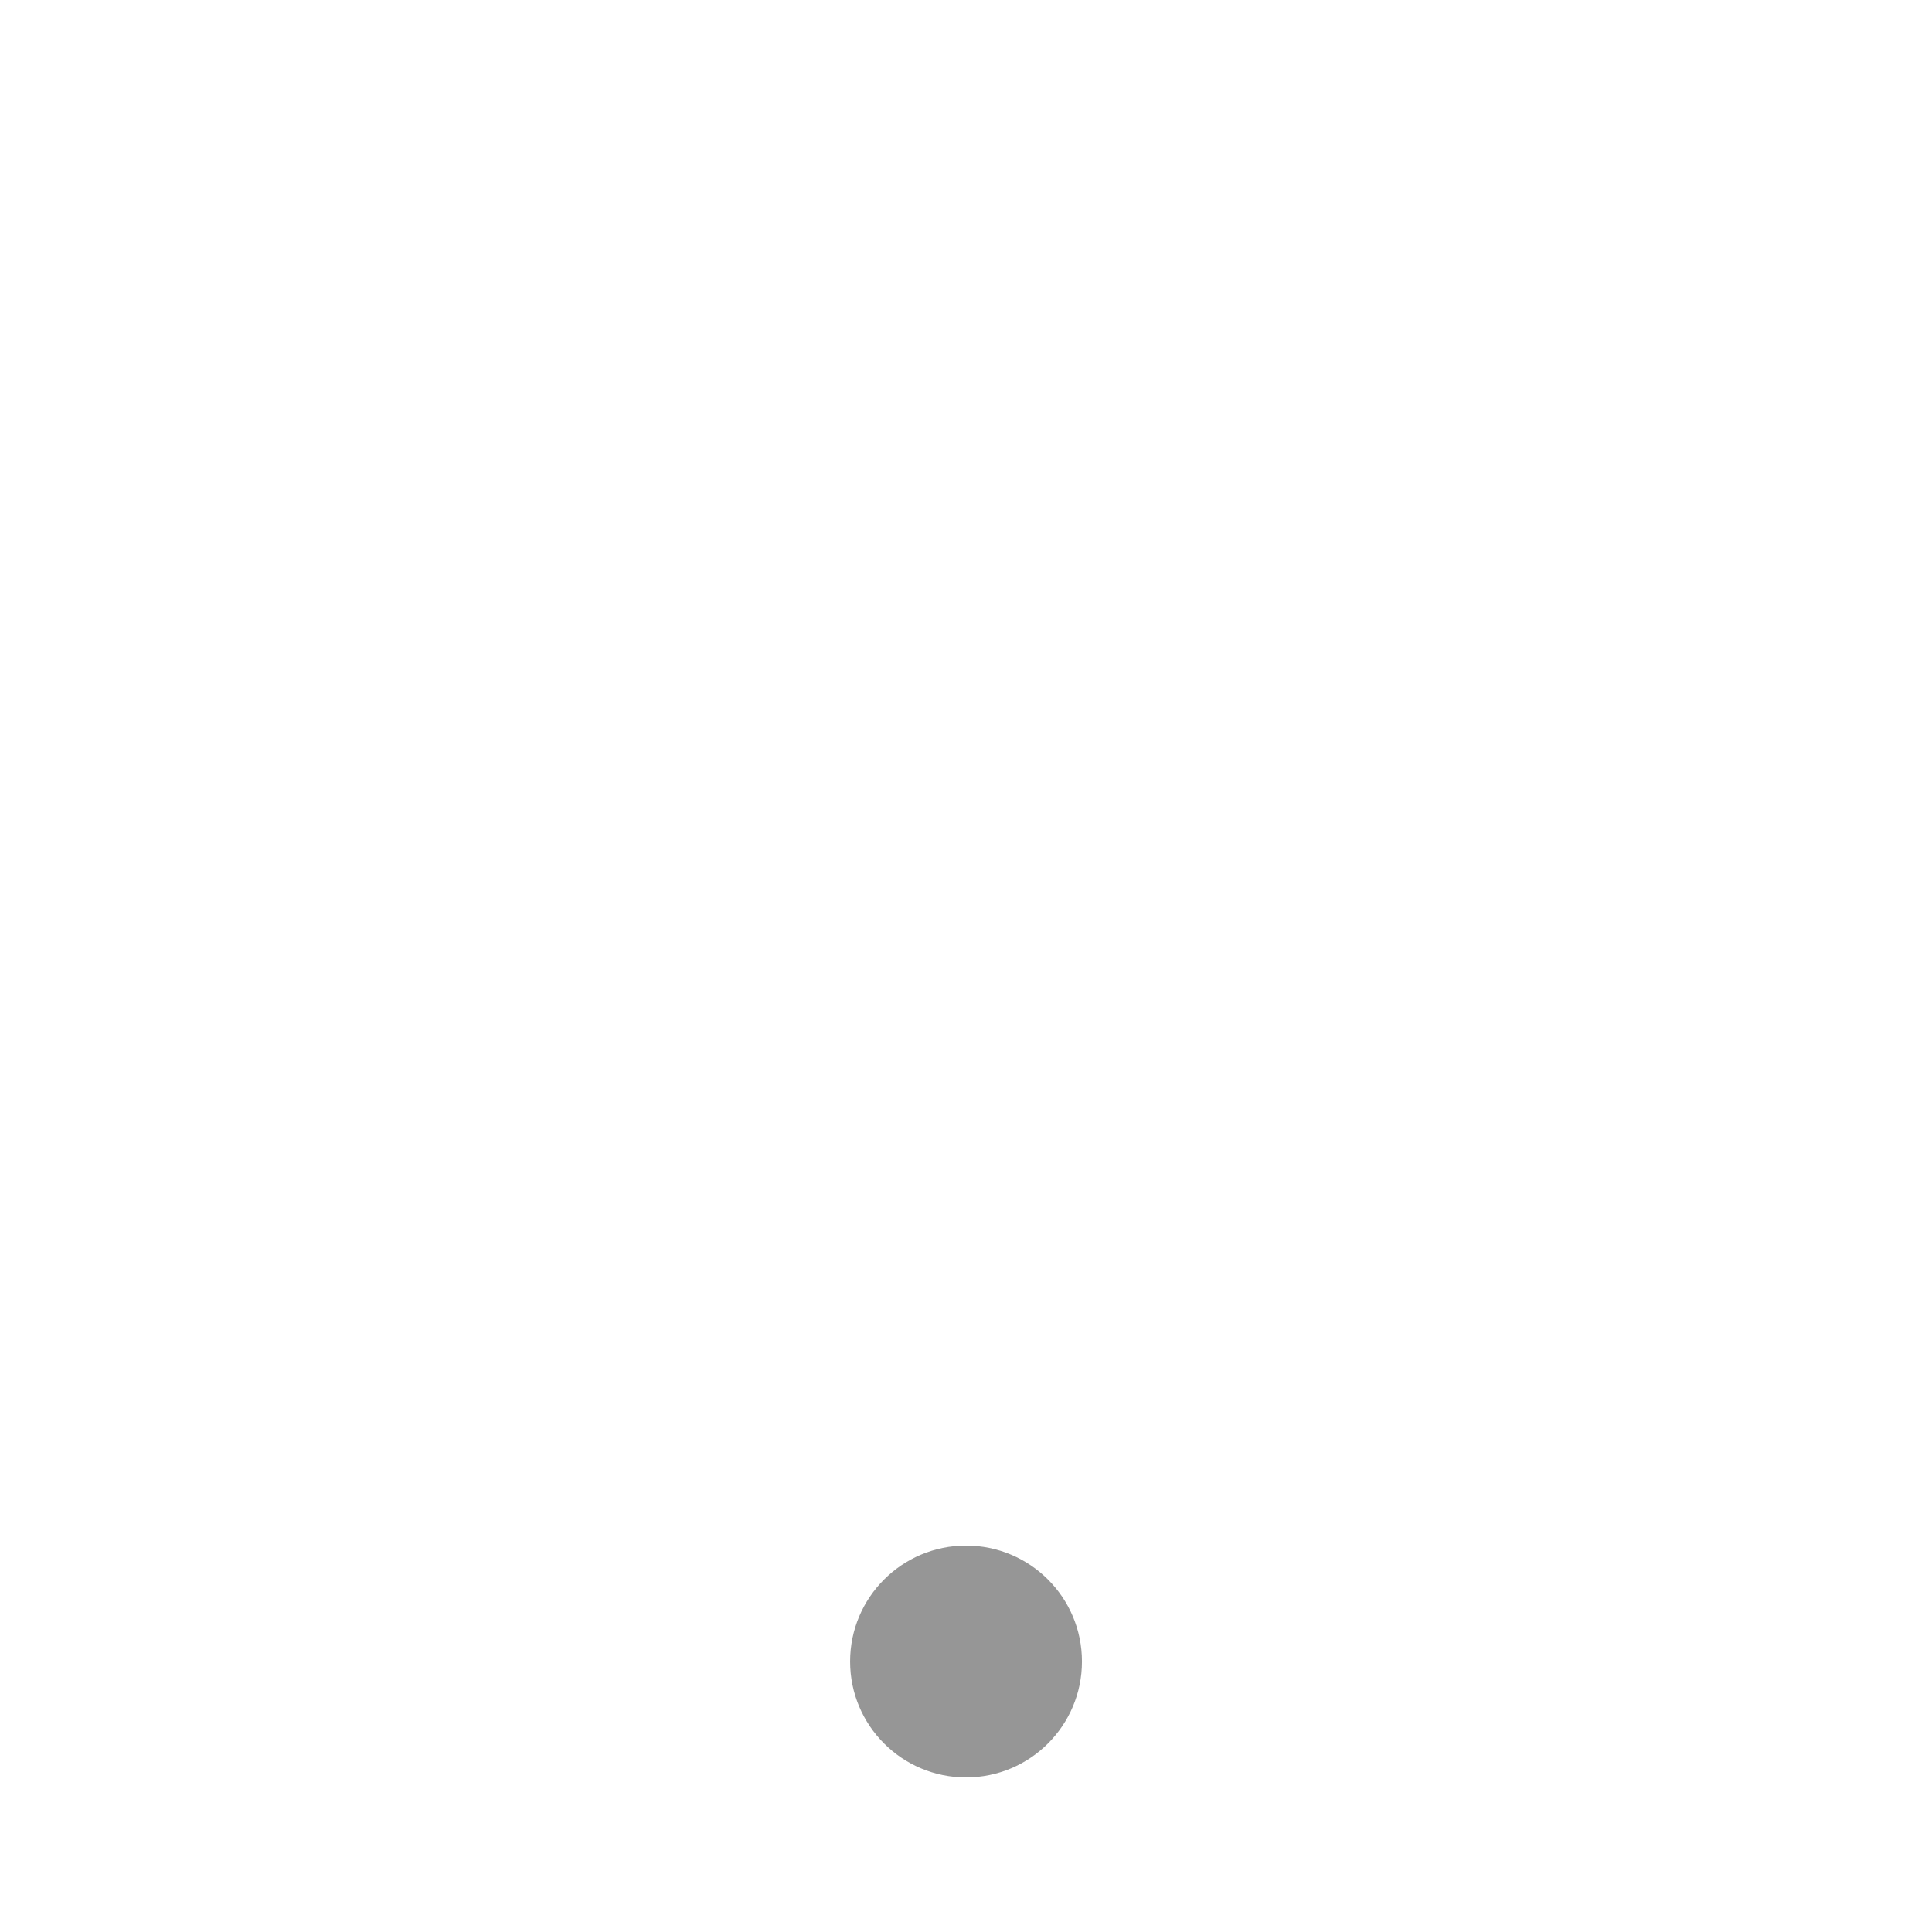
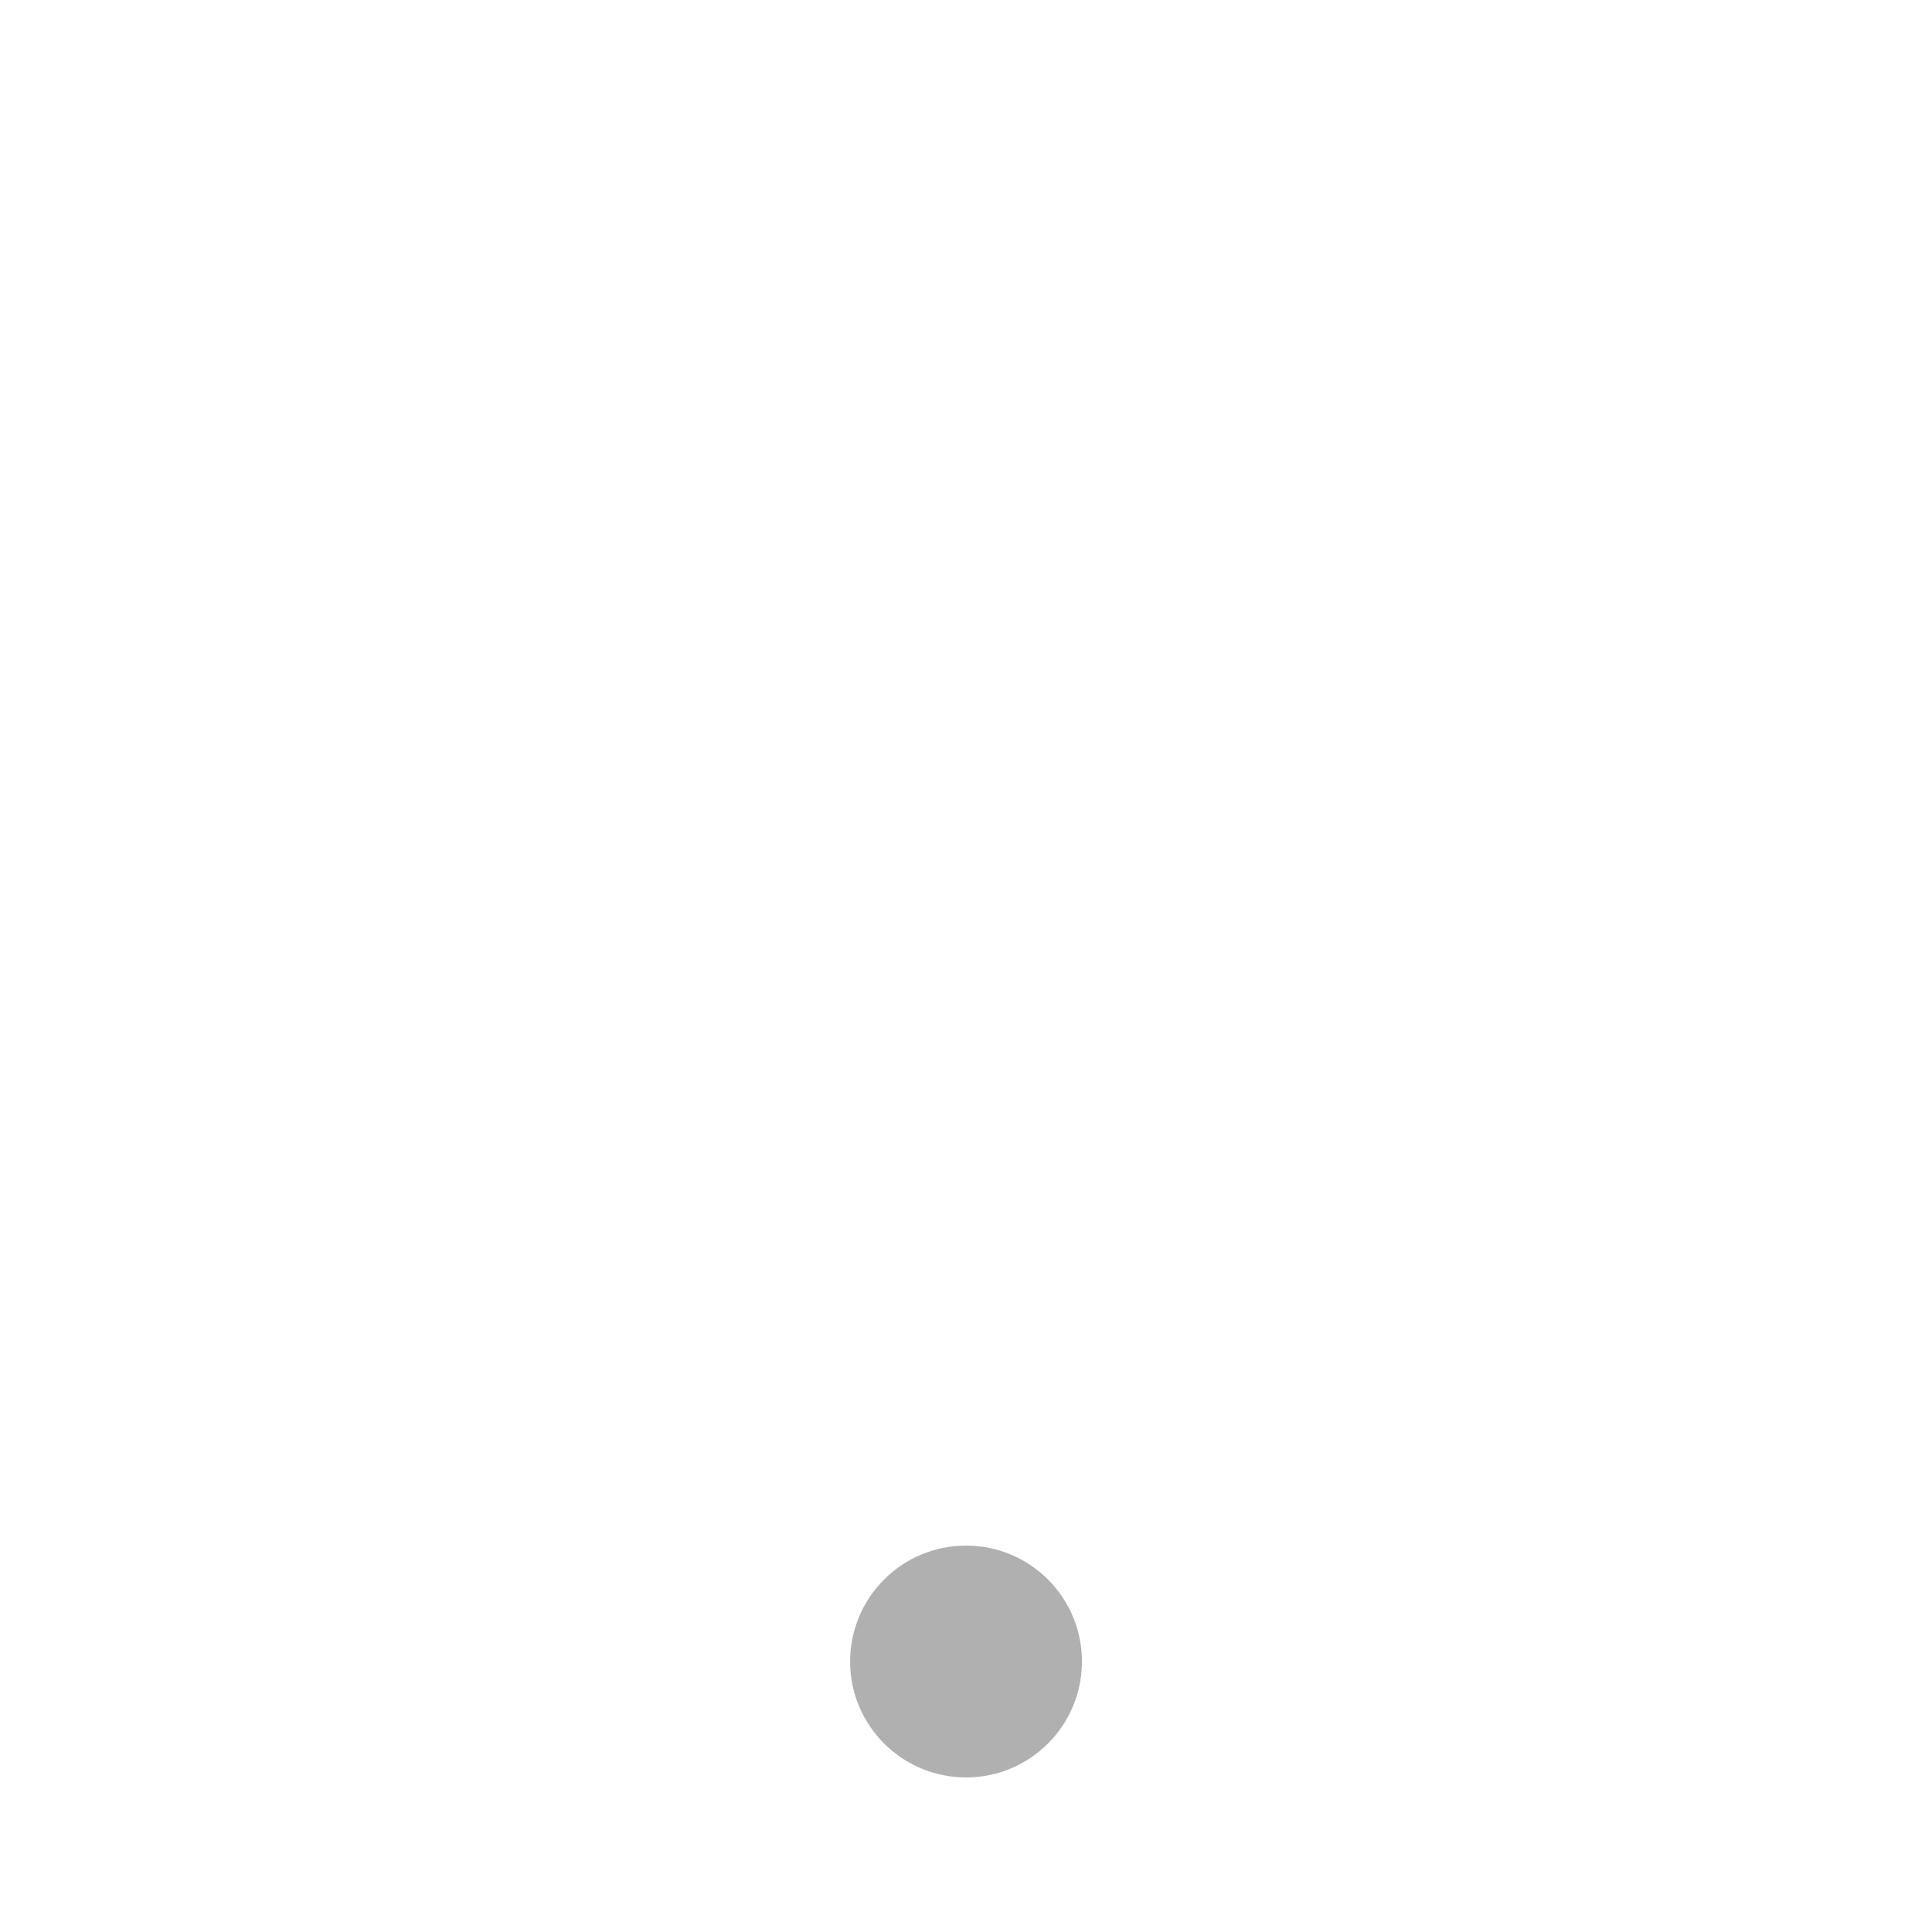
- <svg xmlns="http://www.w3.org/2000/svg" xmlns:ns1="http://www.openswatchbook.org/uri/2009/osb" xmlns:xlink="http://www.w3.org/1999/xlink" width="25" height="25" id="svg10621" version="1.1">
+ <svg xmlns="http://www.w3.org/2000/svg" xmlns:xlink="http://www.w3.org/1999/xlink" width="25" height="25" id="svg10621" version="1.1">
  <defs id="defs10623">
-     <linearGradient id="selected_bg_color" ns1:paint="solid">
+     <linearGradient id="selected_bg_color">
      <stop style="stop-color:#5294e2;stop-opacity:1;" offset="0" id="stop4503" />
    </linearGradient>
    <linearGradient id="linearGradient4497" xlink:href="#linearGradient34508-1-3">
      <stop style="stop-color:#5c616c;stop-opacity:1;" offset="0" id="stop4495" />
    </linearGradient>
    <radialGradient xlink:href="#linearGradient34508-1-3" id="radialGradient99561-1" gradientUnits="userSpaceOnUse" gradientTransform="matrix(0.7214623,0,0,0.2748428,14.20542,21.75472)" cx="51" cy="30" fx="51" fy="30" r="42" />
    <linearGradient id="linearGradient34508-1-3">
      <stop style="" offset="0" id="stop34510-1-9" />
      <stop style="" offset="1" id="stop34512-4-5" />
    </linearGradient>
    <radialGradient r="42" fy="30" fx="51" cy="30" cx="51" gradientTransform="matrix(0.7214623,0,0,0.2748428,14.20542,21.75472)" gradientUnits="userSpaceOnUse" id="radialGradient10592" xlink:href="#linearGradient34508-1-3" />
    <radialGradient xlink:href="#linearGradient34508-1-3" id="radialGradient3770" gradientUnits="userSpaceOnUse" gradientTransform="matrix(0.7214623,0,0,0.2748428,14.20542,21.75472)" cx="51" cy="30" fx="51" fy="30" r="42" />
    <radialGradient xlink:href="#linearGradient34508-1-3" id="radialGradient3001" gradientUnits="userSpaceOnUse" gradientTransform="matrix(0.7214623,0,0,0.2748428,14.20542,21.75472)" cx="51" cy="30" fx="51" fy="30" r="42" />
    <radialGradient xlink:href="#linearGradient34508-1-3" id="radialGradient3007" gradientUnits="userSpaceOnUse" gradientTransform="matrix(0.7214623,0,0,0.2748428,14.20542,21.75472)" cx="51" cy="30" fx="51" fy="30" r="42" />
    <radialGradient xlink:href="#linearGradient34508-1-3" id="radialGradient3067" gradientUnits="userSpaceOnUse" gradientTransform="matrix(0.7214623,0,0,0.2748428,14.20542,21.75472)" cx="51" cy="30" fx="51" fy="30" r="42" />
    <radialGradient xlink:href="#linearGradient34508-1-3" id="radialGradient3072" gradientUnits="userSpaceOnUse" gradientTransform="matrix(0.7214623,0,0,0.2748428,14.20542,21.75472)" cx="51" cy="30" fx="51" fy="30" r="42" />
    <radialGradient xlink:href="#linearGradient34508-1-3" id="radialGradient2997" gradientUnits="userSpaceOnUse" gradientTransform="matrix(0.7214623,0,0,0.2748428,14.20542,21.75472)" cx="51" cy="30" fx="51" fy="30" r="42" />
  </defs>
  <g id="layer1" transform="translate(-469.0826,-536.9931)">
-     <circle style="fill:#969696;fill-opacity:1" id="path7305" cx="481.583" cy="558.493" r="1.5" />
+     <circle style="fill:#b0b0b0;fill-opacity:1" id="path7305" cx="481.583" cy="558.493" r="1.5" />
  </g>
</svg>
